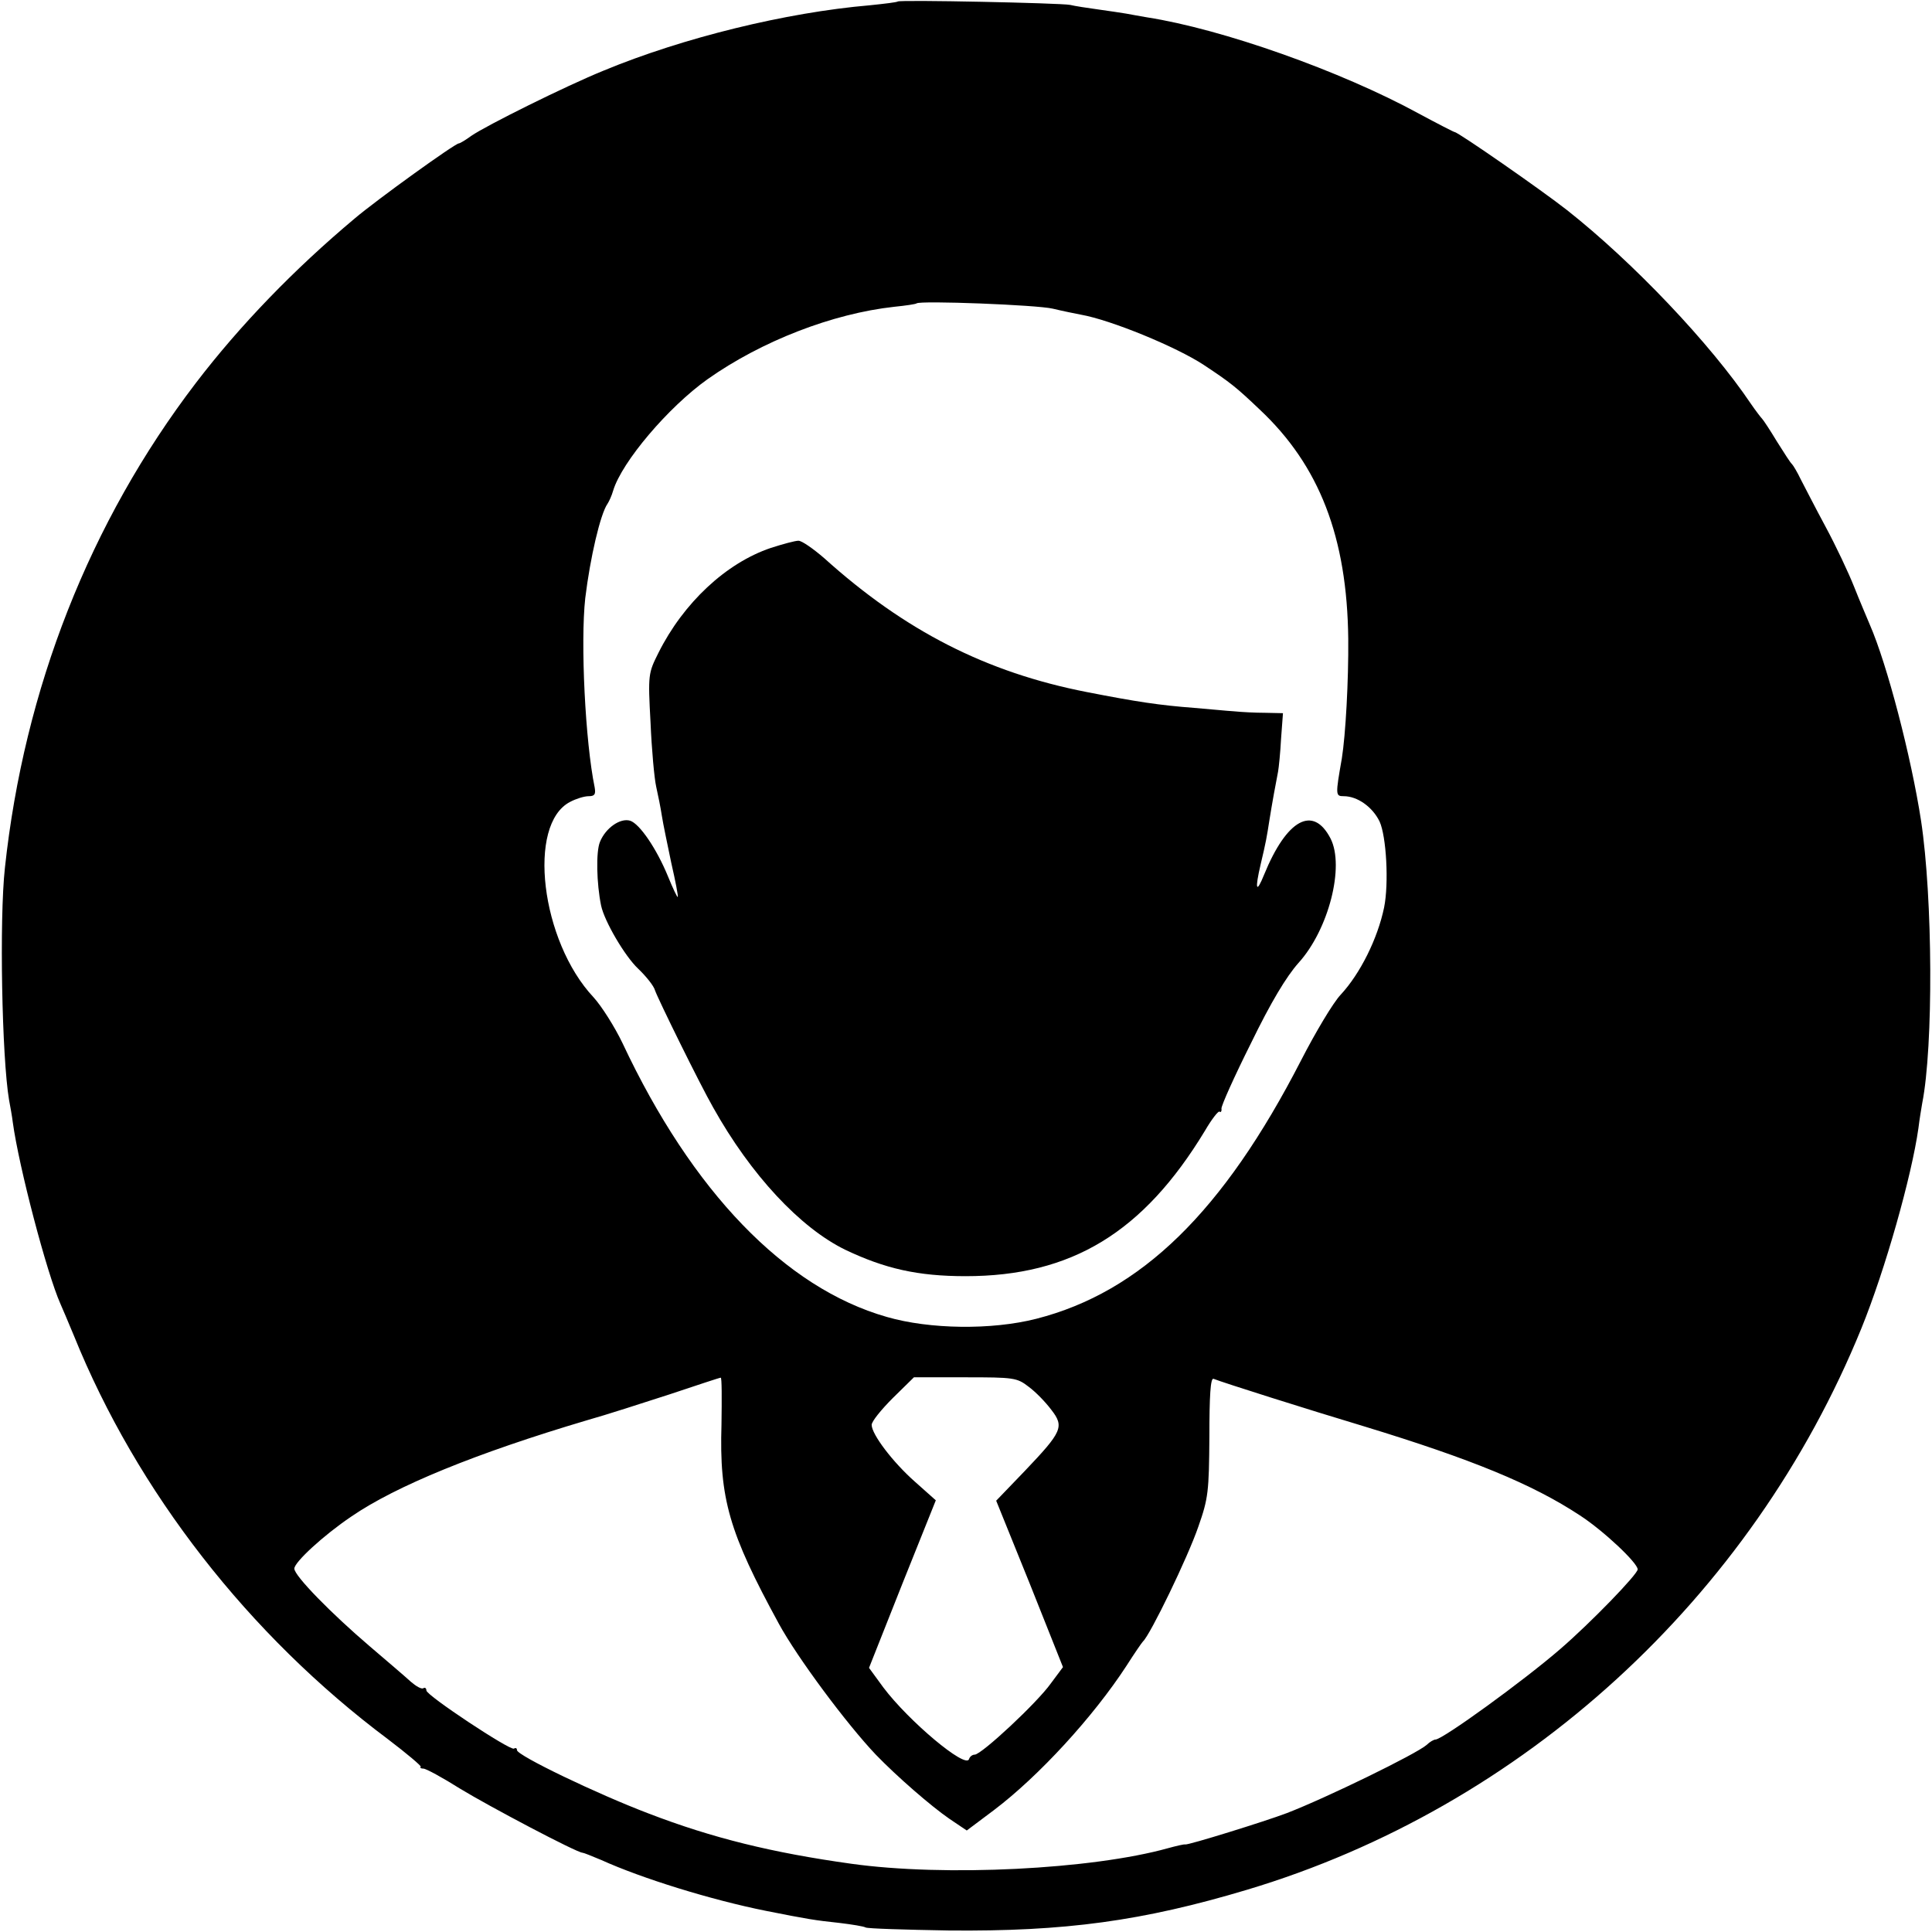
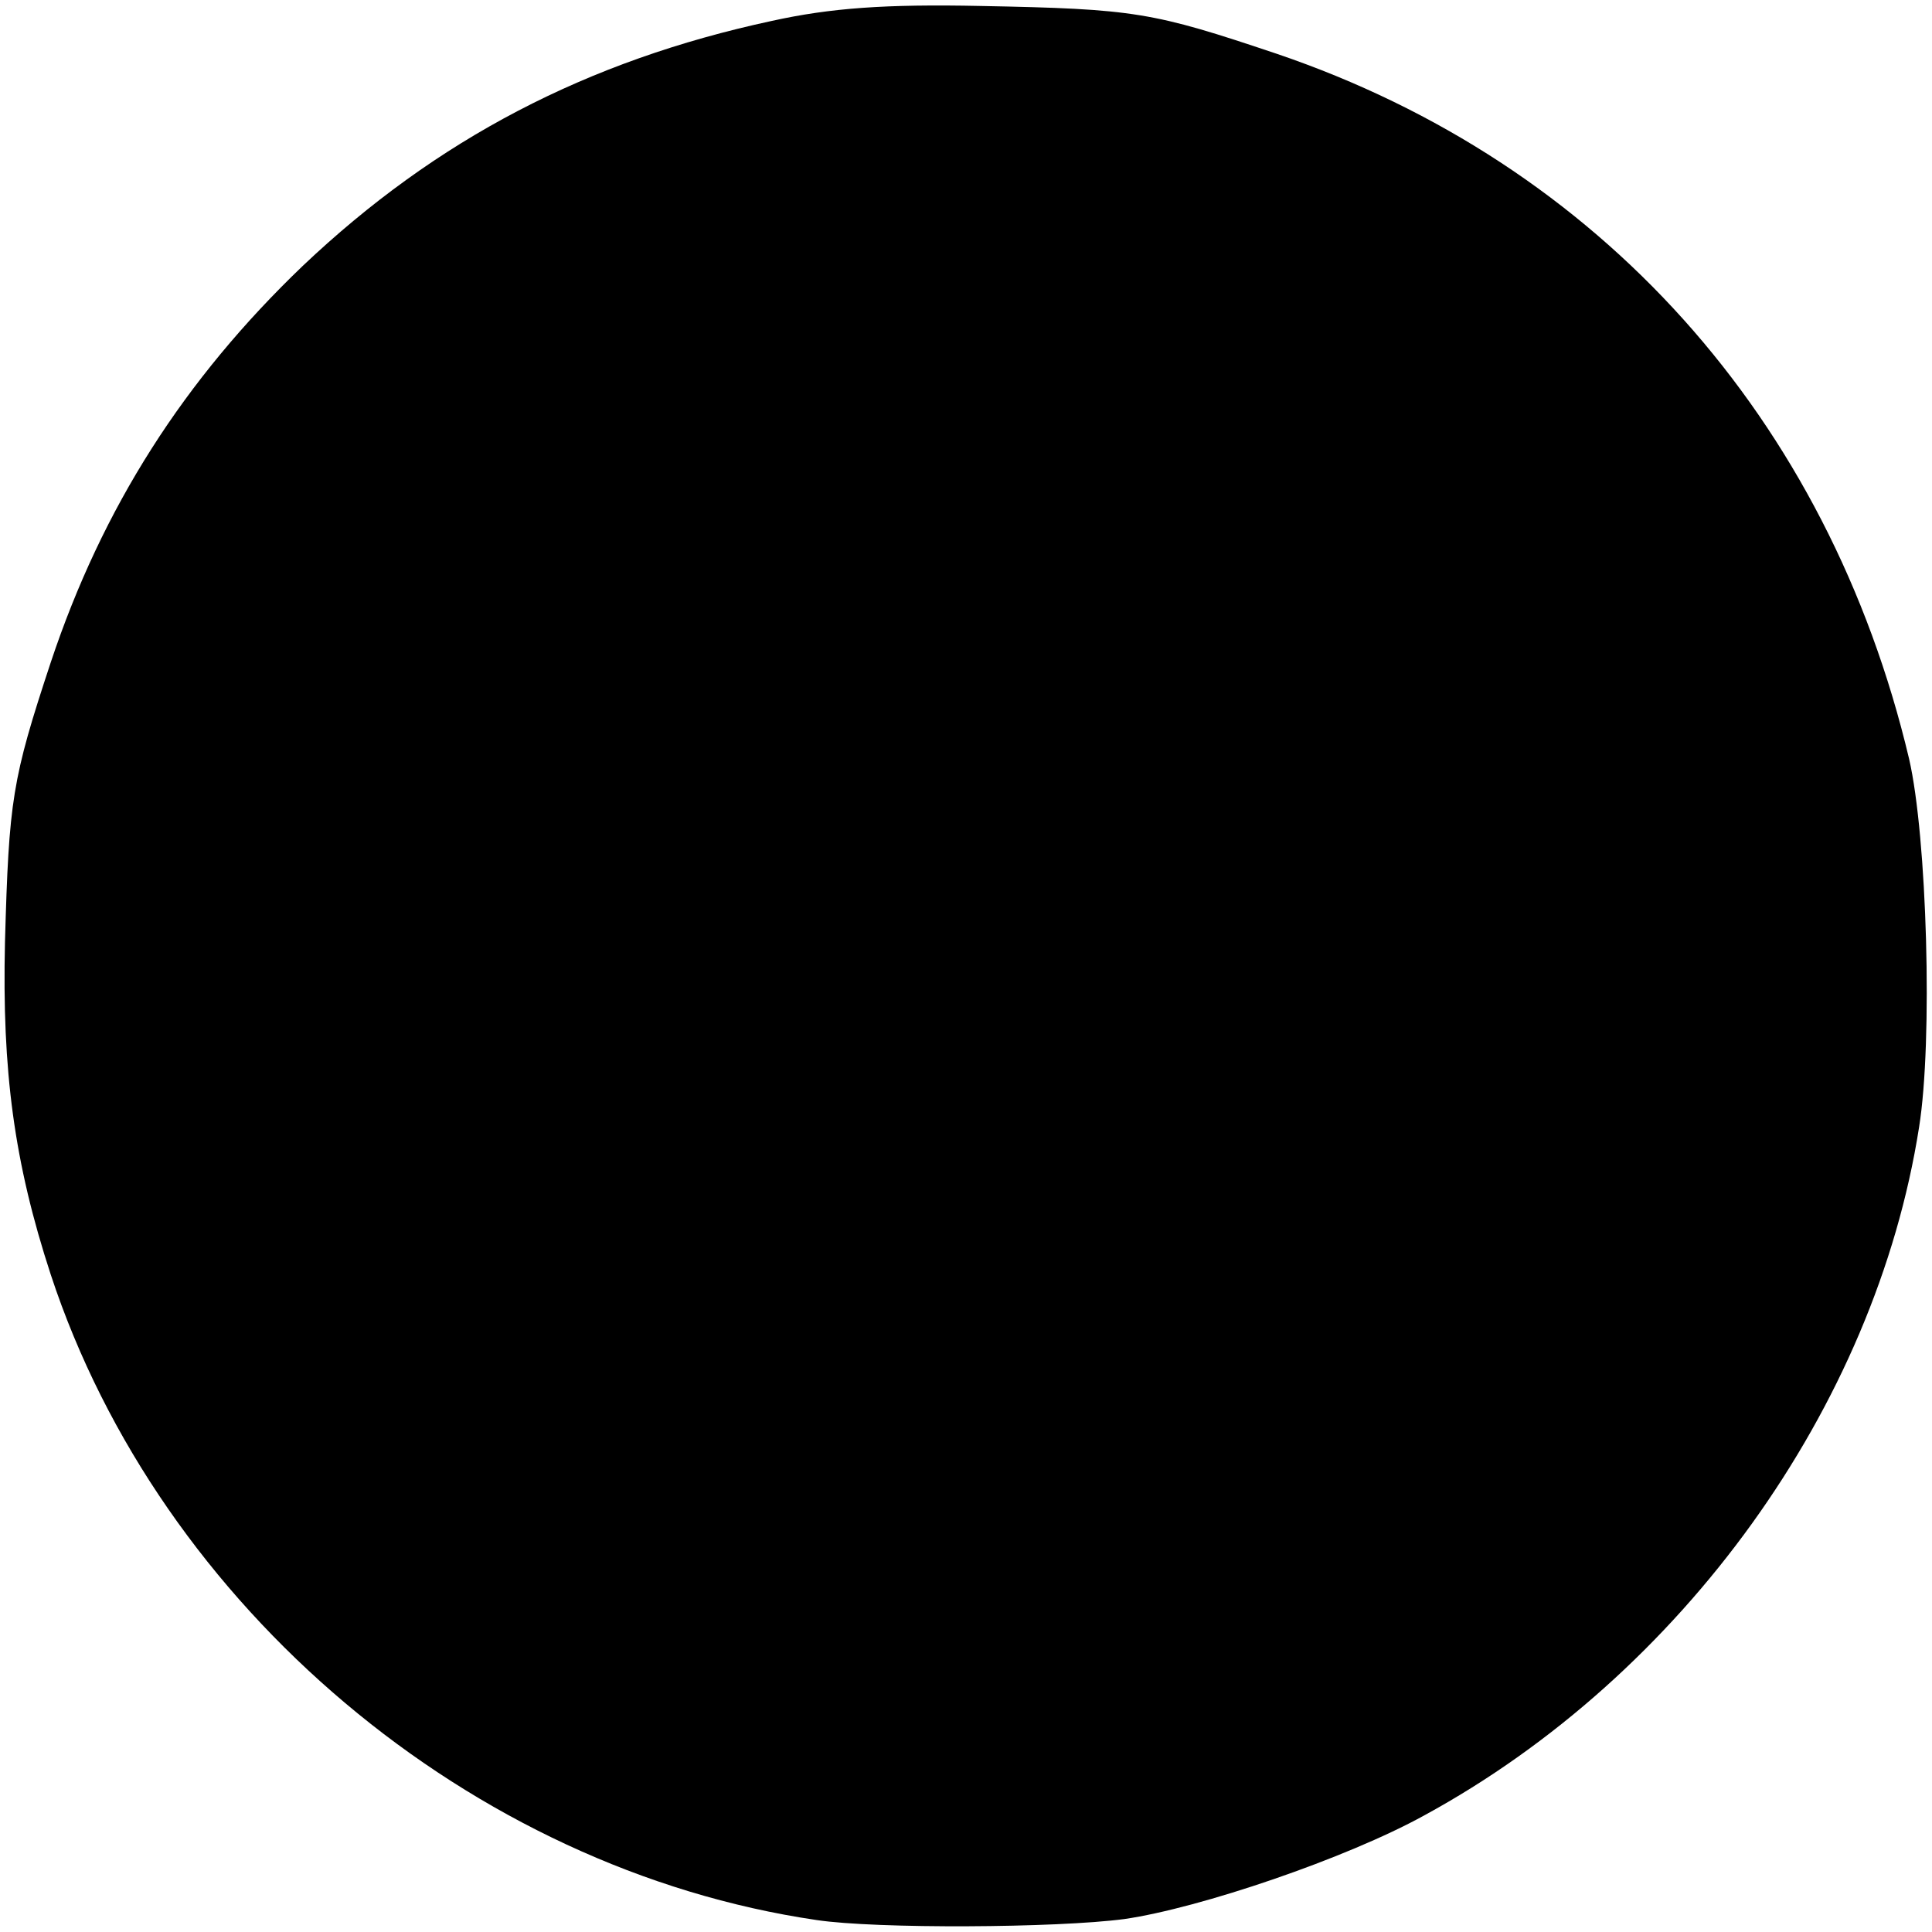
- <svg xmlns="http://www.w3.org/2000/svg" version="1.0" width="512pt" height="512pt" viewBox="0 0 512 512" preserveAspectRatio="xMidYMid meet">
-   <g transform="translate(0,512) scale(0.1,-0.1)" fill="#000000" stroke="none">
-     <path d="M2379 5116 c-2 -2 -35 -6 -74 -10 -222 -19 -495 -86 -705 -173 -101 -41 -312 -146 -351 -173 -15 -11 -30 -20 -33 -20 -10 0 -217 -149 -276 -199 -161 -135 -304 -283 -421 -436 -281 -368 -455 -810 -506 -1285 -15 -136 -8 -503 11 -615 3 -16 8 -43 10 -60 16 -117 90 -399 126 -480 5 -11 21 -49 36 -85 167 -413 463 -793 832 -1069 50 -38 89 -71 87 -73 -3 -3 1 -5 7 -5 7 0 51 -24 97 -53 77 -47 310 -170 325 -170 3 0 25 -9 49 -19 108 -49 292 -106 437 -135 111 -22 129 -25 195 -32 33 -4 64 -9 69 -12 5 -3 104 -6 220 -8 308 -3 514 25 791 108 731 219 1337 773 1628 1488 63 155 133 403 151 530 3 25 8 54 10 66 30 151 28 545 -3 749 -26 169 -90 415 -136 520 -7 17 -26 61 -41 99 -15 38 -49 110 -76 160 -27 50 -56 107 -66 126 -9 19 -20 37 -23 40 -4 3 -21 30 -40 60 -18 30 -36 57 -39 60 -3 3 -17 21 -30 40 -107 159 -312 375 -487 513 -66 52 -289 207 -298 207 -2 0 -45 22 -95 49 -207 113 -521 224 -720 255 -19 3 -44 8 -56 10 -12 2 -45 7 -74 11 -29 4 -62 9 -74 12 -24 5 -452 14 -457 9z m411 -814 c25 -6 59 -13 75 -16 79 -14 252 -85 325 -133 71 -47 86 -59 148 -118 159 -149 232 -339 235 -608 1 -111 -7 -254 -17 -317 -17 -97 -17 -100 5 -100 36 0 76 -28 95 -67 18 -39 25 -164 12 -228 -17 -82 -63 -175 -115 -231 -20 -21 -67 -100 -105 -174 -206 -401 -424 -614 -702 -685 -118 -30 -282 -28 -396 5 -270 77 -516 333 -700 725 -21 44 -56 99 -77 122 -140 149 -177 459 -62 518 15 8 37 15 49 15 16 0 19 5 16 23 -25 121 -38 384 -25 502 13 107 40 223 59 250 4 6 11 21 15 35 23 76 146 221 250 295 143 101 331 174 495 192 30 3 57 7 59 9 9 8 320 -4 361 -14z m-878 -2957 c-6 -197 20 -286 152 -528 49 -90 180 -266 257 -347 57 -59 147 -137 195 -170 l46 -31 72 54 c119 90 263 247 351 382 21 33 41 62 44 65 19 17 119 223 147 305 26 74 28 92 29 238 0 109 3 156 11 153 28 -11 246 -80 399 -126 285 -87 446 -153 572 -236 63 -41 153 -126 153 -143 0 -13 -125 -142 -205 -211 -97 -84 -312 -240 -331 -240 -4 0 -15 -6 -23 -14 -27 -24 -267 -141 -371 -181 -58 -22 -261 -85 -269 -83 -3 1 -24 -4 -46 -10 -201 -56 -591 -76 -840 -41 -208 29 -367 68 -536 133 -137 52 -349 154 -349 168 0 5 -3 7 -8 4 -10 -6 -232 141 -232 154 0 6 -4 9 -8 6 -5 -3 -19 5 -33 17 -13 12 -62 54 -109 94 -102 87 -200 187 -200 206 0 17 77 88 151 138 118 81 331 168 624 255 50 14 149 46 220 69 72 24 132 44 135 44 3 1 3 -55 2 -124z m814 100 c19 -14 45 -41 60 -61 35 -45 29 -58 -70 -162 l-76 -79 89 -220 88 -221 -32 -43 c-36 -51 -184 -189 -202 -189 -6 0 -13 -5 -15 -12 -9 -26 -160 101 -227 190 l-38 52 88 222 89 222 -55 49 c-59 52 -115 126 -115 151 0 9 25 40 56 71 l56 55 136 0 c129 0 137 -1 168 -25z" />
-     <path d="M2043 3668 c-119 -40 -232 -146 -298 -278 -27 -54 -28 -57 -21 -185 3 -71 10 -148 15 -170 5 -22 12 -57 15 -77 3 -20 15 -77 25 -125 11 -48 19 -89 17 -90 -1 -2 -13 23 -26 55 -30 73 -75 139 -100 147 -26 8 -65 -19 -80 -56 -11 -26 -9 -111 3 -169 9 -42 63 -134 98 -167 21 -20 42 -46 45 -58 8 -23 119 -249 154 -310 100 -179 231 -319 350 -377 105 -50 192 -70 319 -70 281 0 471 116 634 385 18 31 36 54 39 51 3 -3 6 1 5 8 -1 7 34 85 78 173 53 109 94 177 126 213 80 88 123 256 85 330 -46 89 -116 51 -176 -96 -21 -52 -25 -40 -9 28 14 59 16 71 23 116 7 44 17 99 23 129 2 11 6 50 8 88 l5 67 -47 1 c-27 0 -64 2 -83 4 -19 1 -67 6 -105 9 -92 7 -152 16 -285 42 -266 52 -482 162 -696 355 -29 25 -59 46 -68 46 -9 0 -42 -9 -73 -19z" />
+ <svg xmlns="http://www.w3.org/2000/svg" version="1.0" width="194pt" height="194pt" viewBox="0 0 194 194" preserveAspectRatio="xMidYMid meet">
+   <g transform="translate(0,194) scale(0.1,-0.1)" fill="#000000" stroke="none">
+     <path d="M775 1919 c-186 -40 -337 -119 -471 -246 -119 -114 -201 -242 -253 -398 -39 -118 -42 -138 -46 -281 -3 -129 9 -221 46 -334 110 -334 422 -597 769 -648 60 -9 241 -8 309 1 76 11 223 61 301 104 259 141 453 410 497 691 14 87 8 292 -10 370 -81 342 -311 598 -635 708 -125 42 -142 45 -297 48 -96 2 -151 -2 -210 -15z" />
  </g>
</svg>
